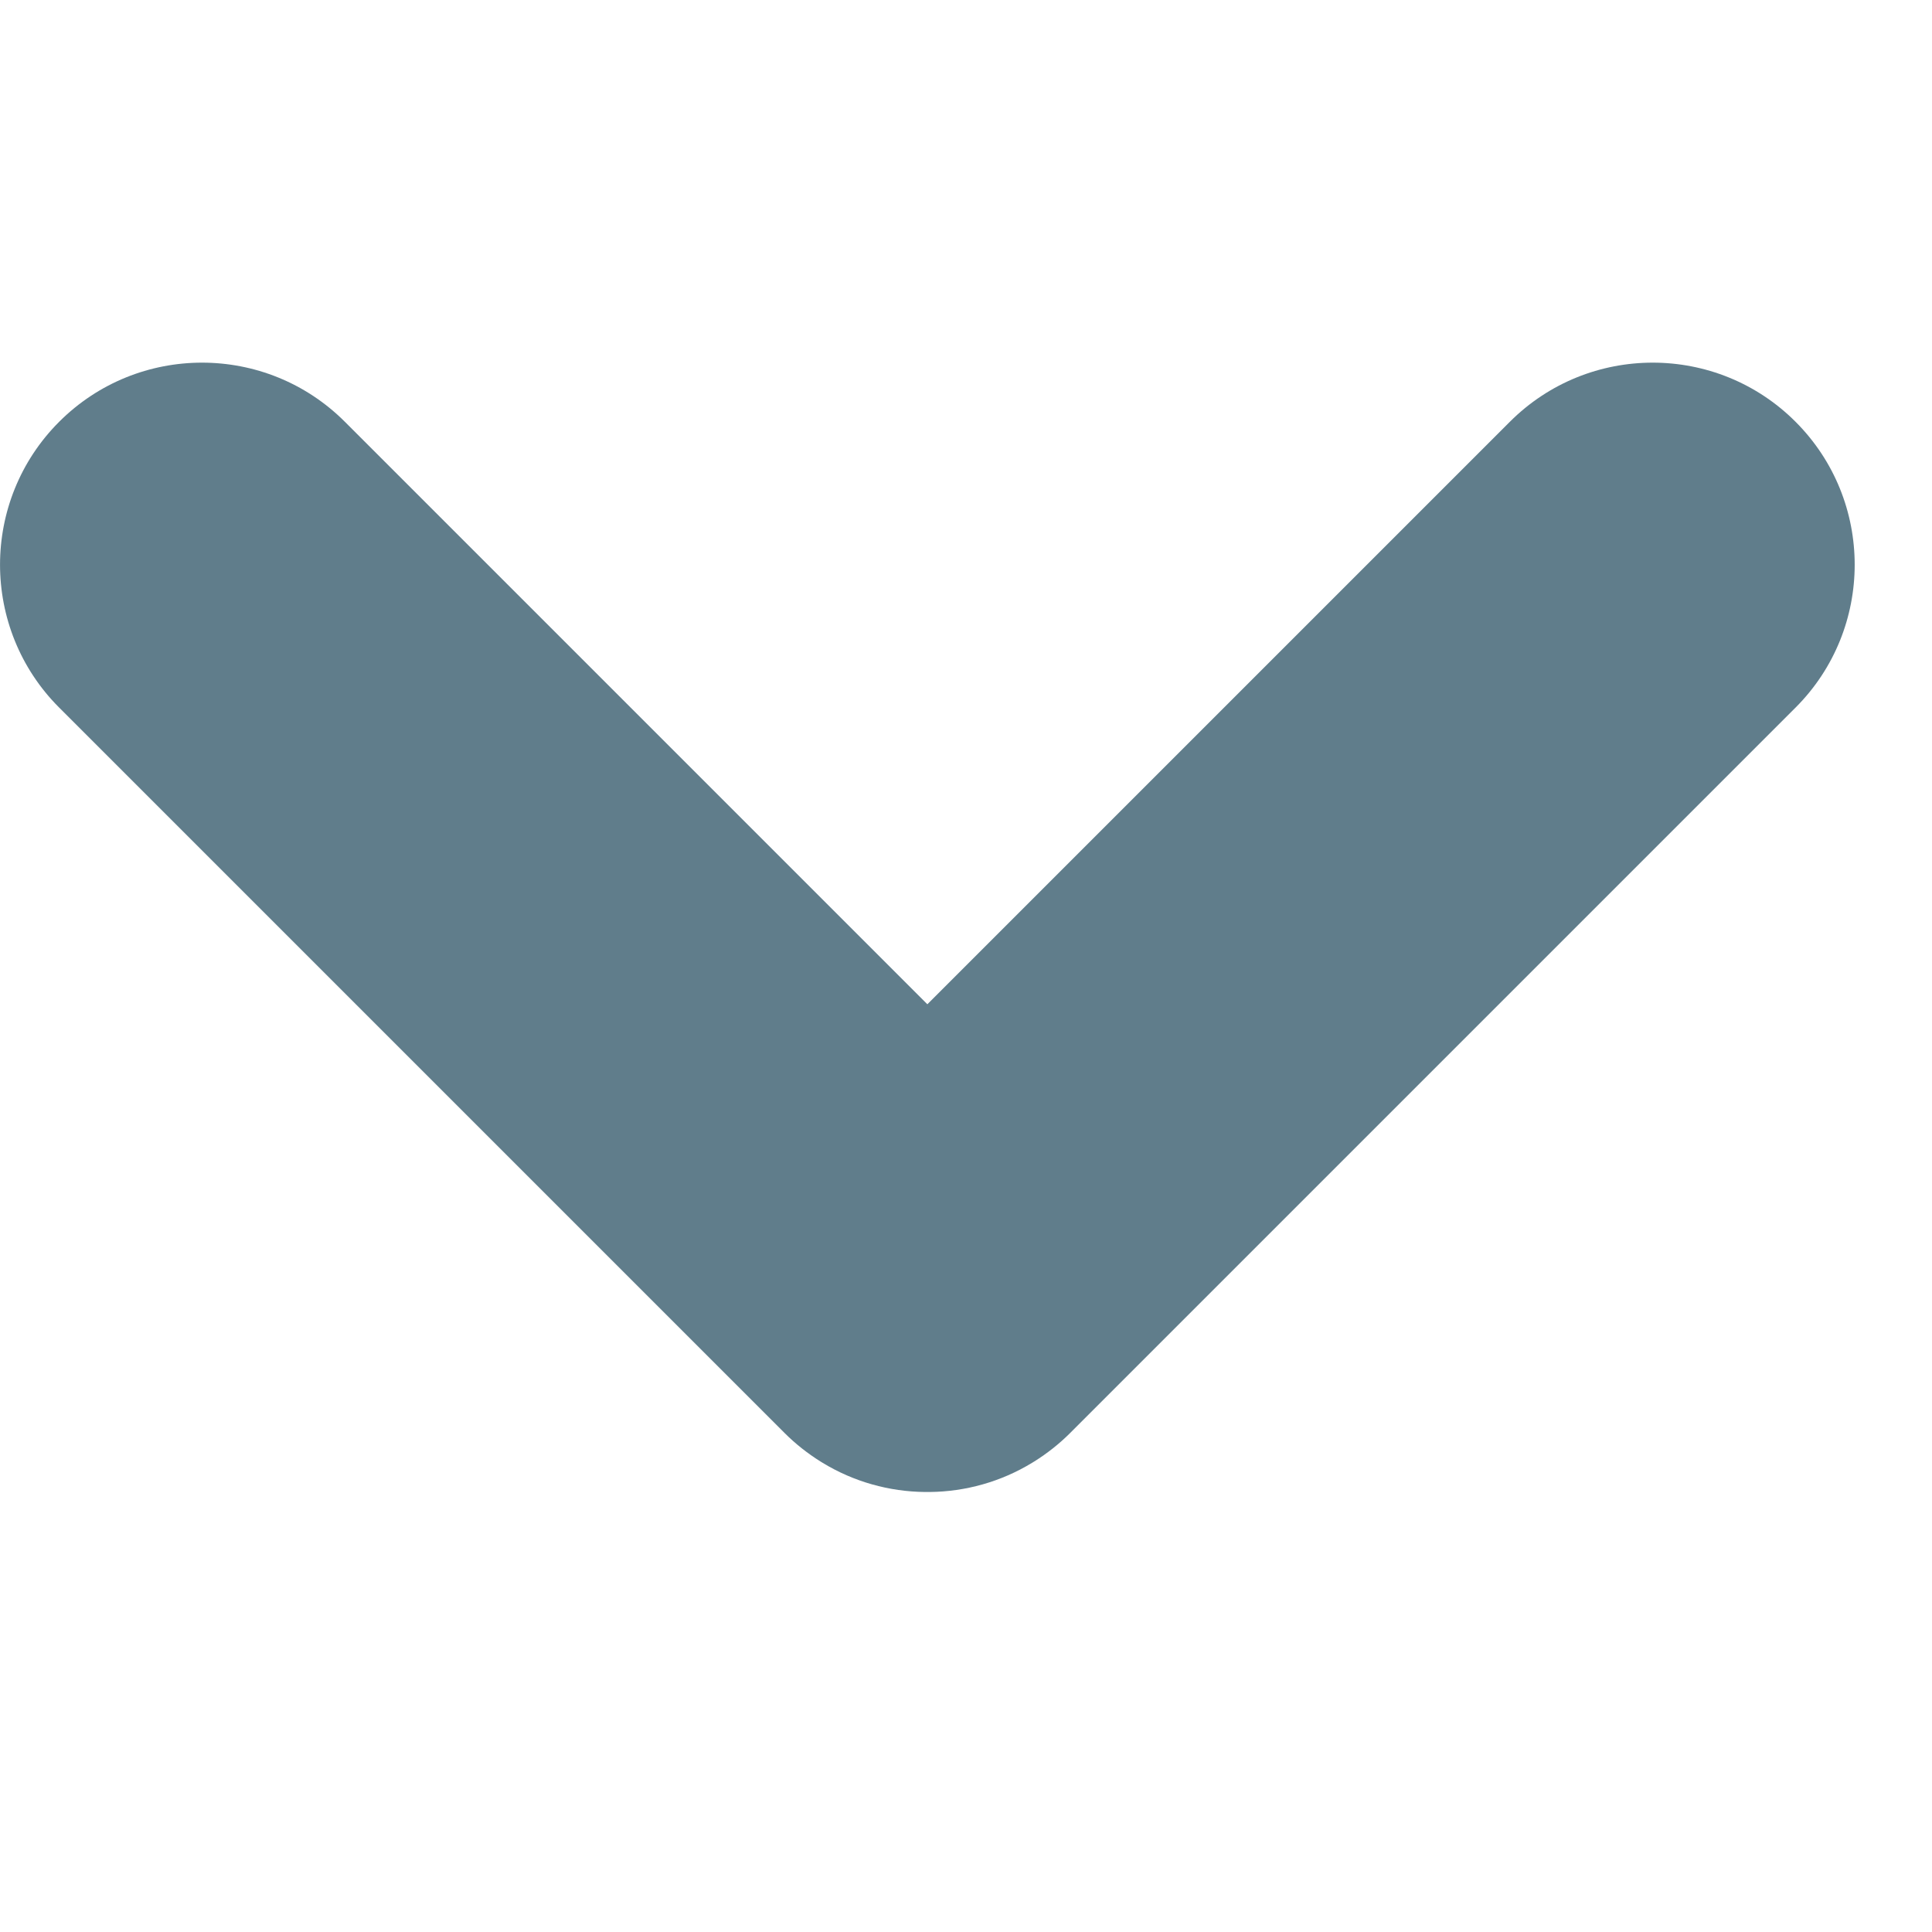
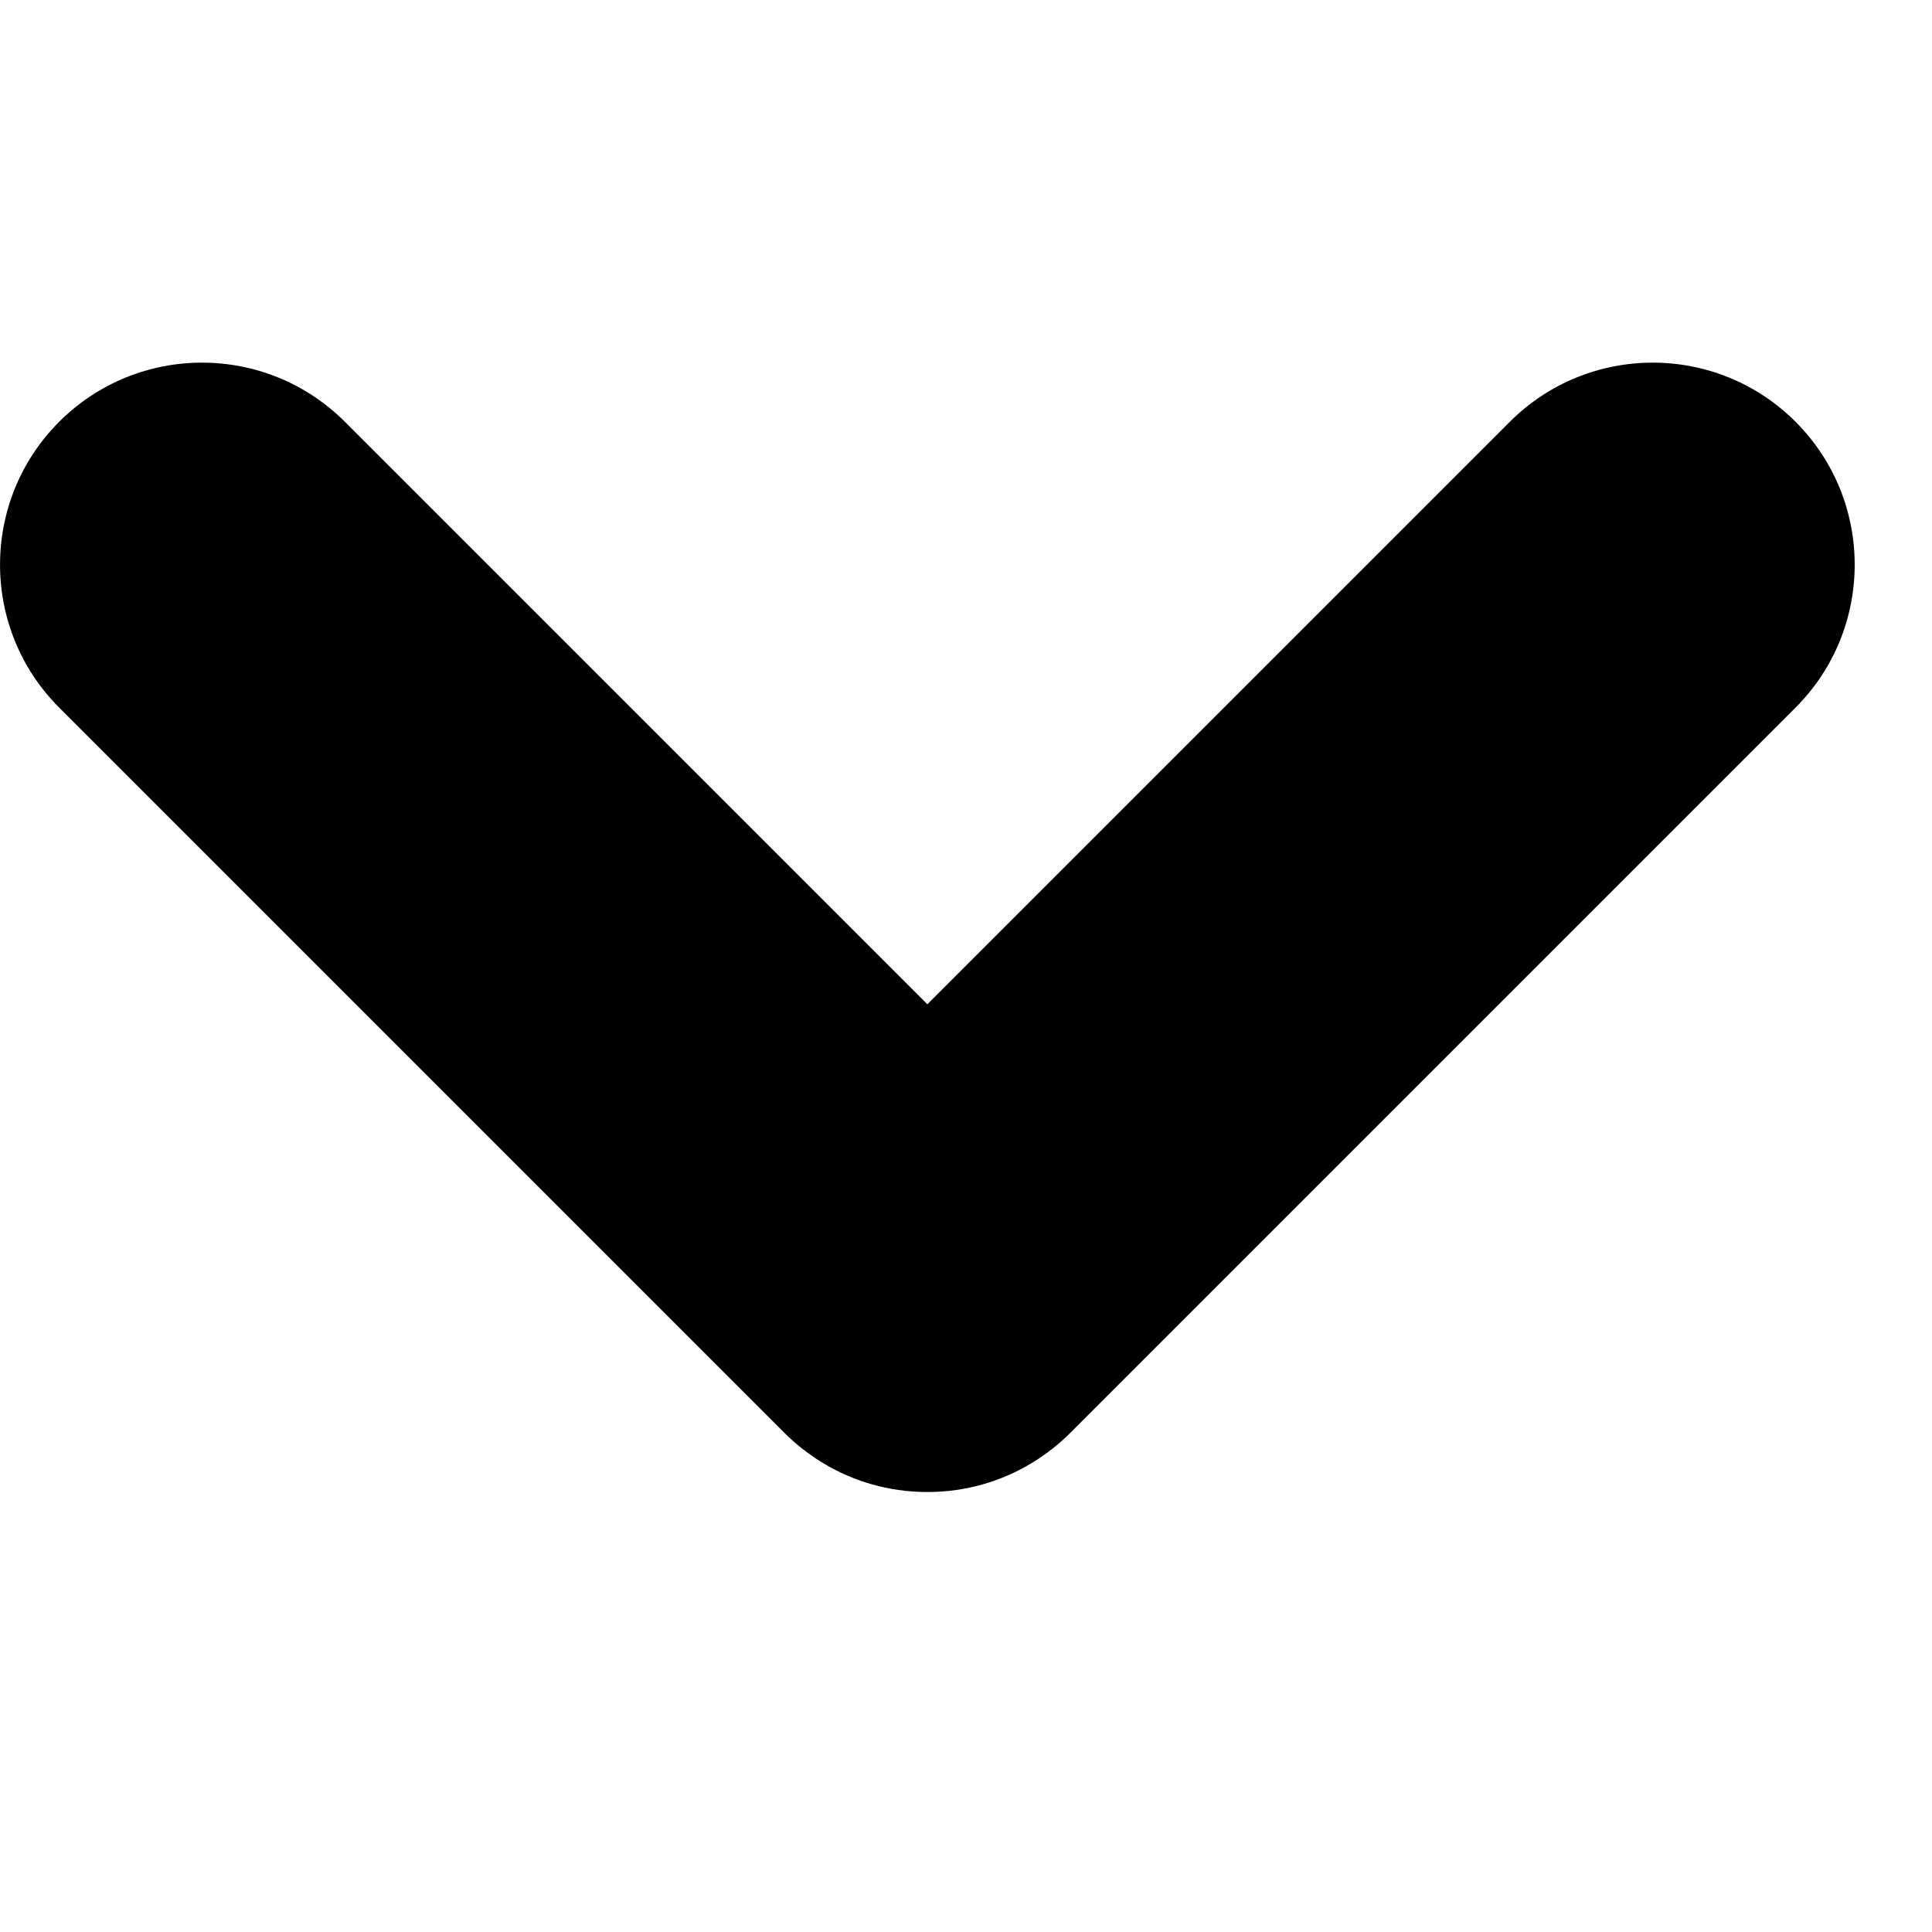
<svg xmlns="http://www.w3.org/2000/svg" width="100%" height="100%" viewBox="0 0 16 16" version="1.1" xml:space="preserve" style="fill-rule:evenodd;clip-rule:evenodd;stroke-linejoin:round;stroke-miterlimit:1.414;">
-   <path id="caret_primary_icon" d="M7.68,8.317l4.824,-4.824c0.653,-0.653 1.713,-0.653 2.366,0c0.653,0.653 0.653,1.714 0,2.367l-6.007,6.007c-0.092,0.092 -0.192,0.17 -0.297,0.236c0,0 -0.01,0.006 -0.01,0.006l-0.008,0.005c-0.259,0.158 -0.553,0.239 -0.847,0.242l-0.001,0c0,0 -0.013,0 -0.013,0l-0.007,0c0,0 -0.007,0 -0.007,0l-0.013,0c0,0 -0.001,0 -0.001,0c-0.294,-0.003 -0.588,-0.084 -0.847,-0.242c0,0 -0.008,-0.005 -0.008,-0.005l-0.01,-0.006c-0.105,-0.066 -0.205,-0.144 -0.297,-0.236l-6.007,-6.007c-0.653,-0.653 -0.653,-1.714 0,-2.367c0.653,-0.653 1.713,-0.653 2.366,0l4.824,4.824Z" style="fill:#607d8b;" />
+   <path id="caret_black_icon" d="M7.68,8.317l4.824,-4.824c0.653,-0.653 1.713,-0.653 2.366,0c0.653,0.653 0.653,1.714 0,2.367l-6.007,6.007c-0.092,0.092 -0.192,0.17 -0.297,0.236c0,0 -0.01,0.006 -0.01,0.006l-0.008,0.005c-0.259,0.158 -0.553,0.239 -0.847,0.242l-0.001,0c0,0 -0.013,0 -0.013,0l-0.007,0c0,0 -0.007,0 -0.007,0l-0.013,0c0,0 -0.001,0 -0.001,0c-0.294,-0.003 -0.588,-0.084 -0.847,-0.242c0,0 -0.008,-0.005 -0.008,-0.005l-0.01,-0.006c-0.105,-0.066 -0.205,-0.144 -0.297,-0.236l-6.007,-6.007c-0.653,-0.653 -0.653,-1.714 0,-2.367c0.653,-0.653 1.713,-0.653 2.366,0l4.824,4.824Z" />
</svg>
